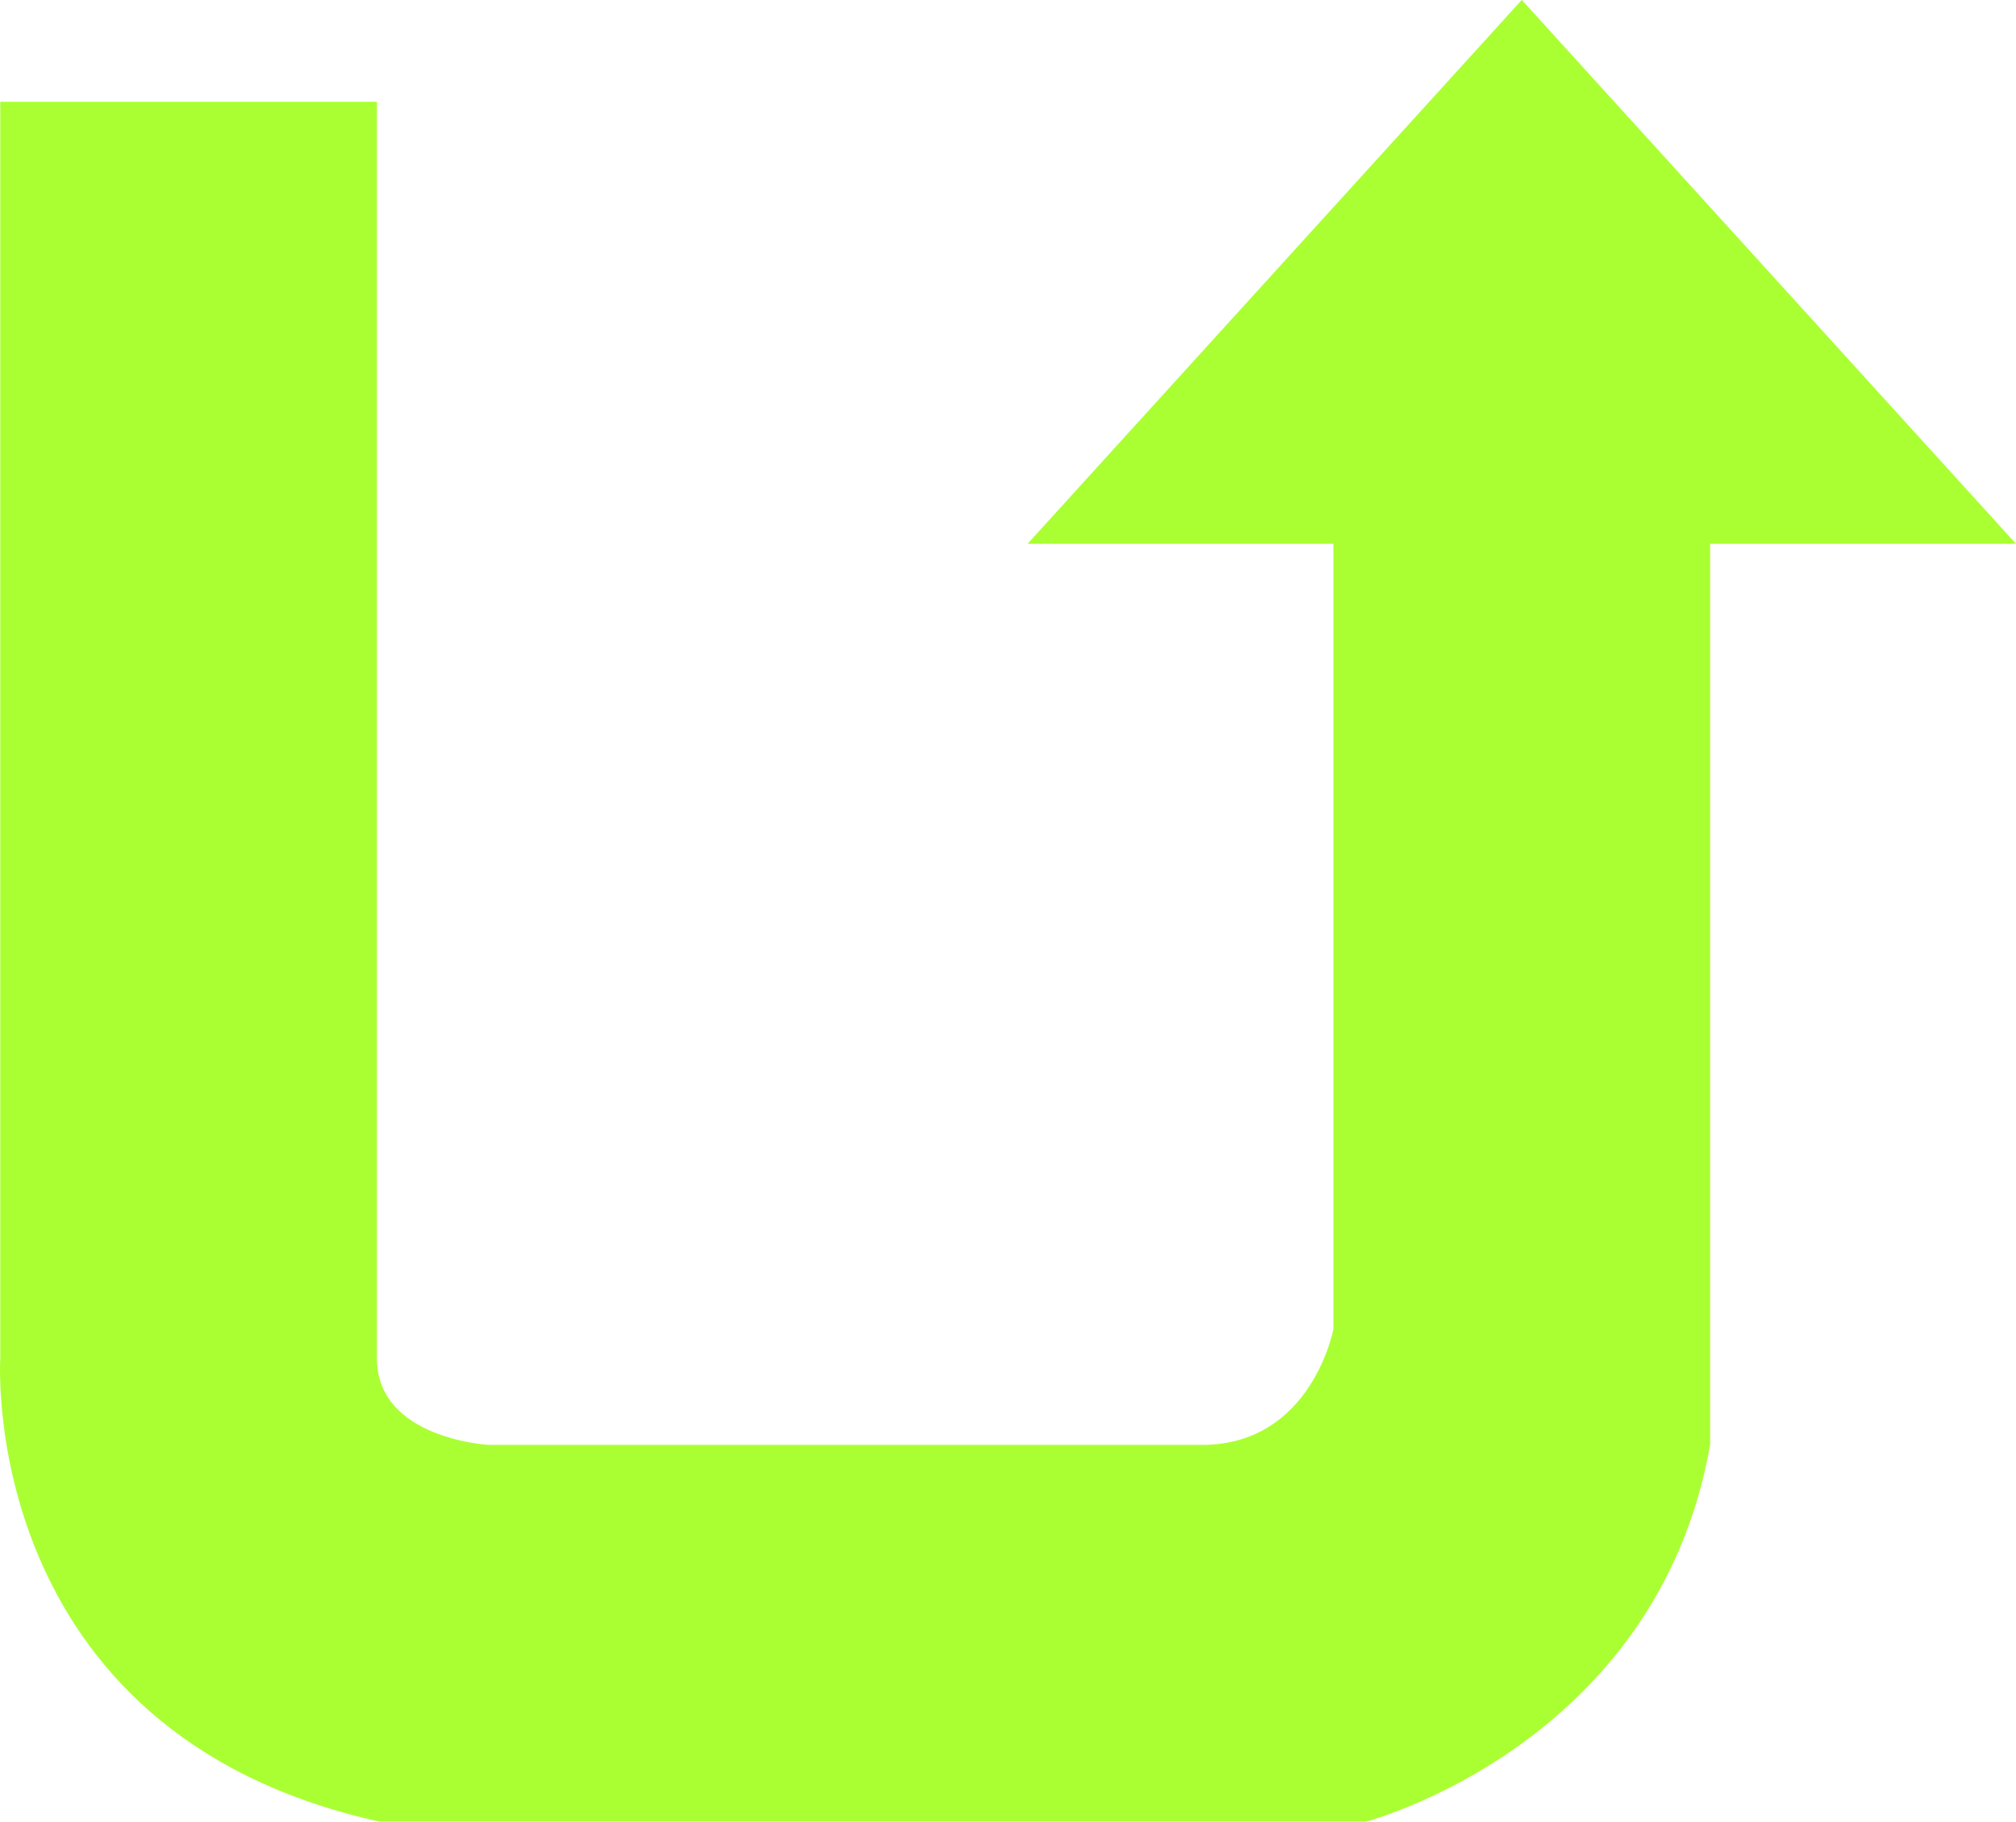
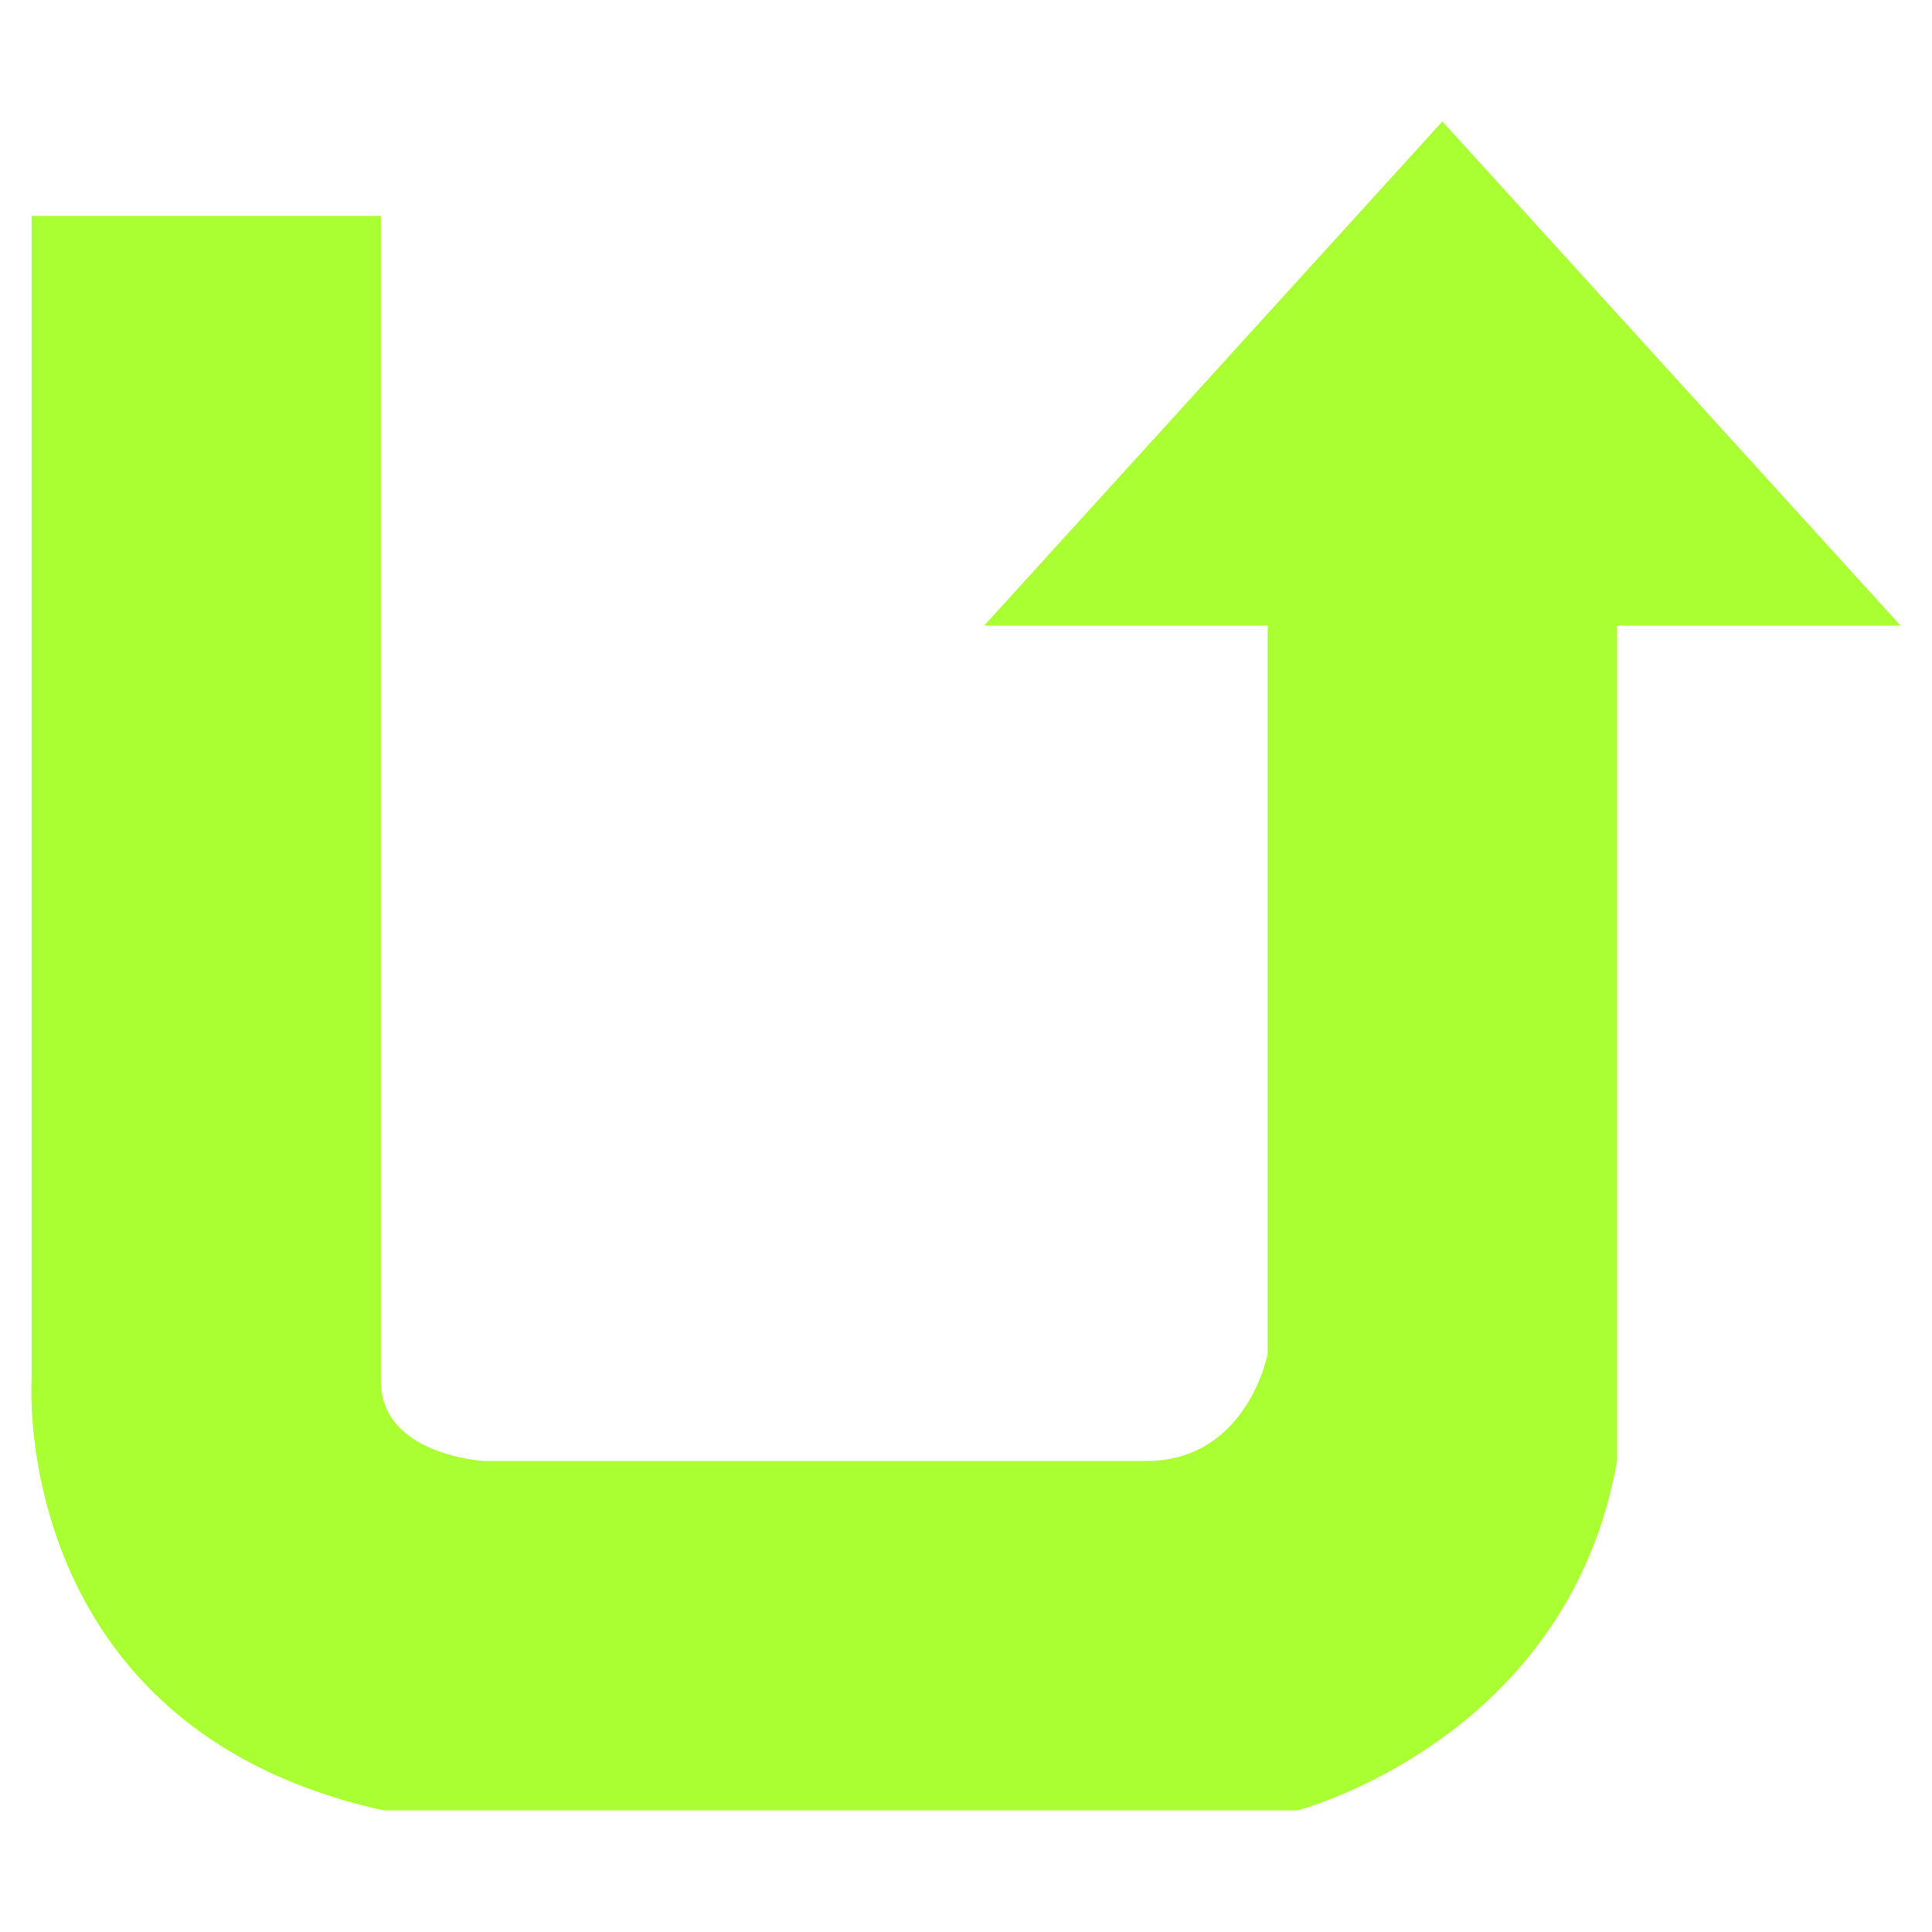
- <svg xmlns="http://www.w3.org/2000/svg" xml:space="preserve" width="111.626mm" height="100.851mm" version="1.1" style="shape-rendering:geometricPrecision; text-rendering:geometricPrecision; image-rendering:optimizeQuality; fill-rule:evenodd; clip-rule:evenodd" viewBox="0 0 471.8 426.26">
-   <defs>
-     <style type="text/css">
-    
-     .fil0 {fill:#AAFF32}
-    
-   </style>
-   </defs>
-   <g id="Слой_x0020_1">
-     <path class="fil0" d="M0.06 23.83l0 294.05c0,0 -5.53,87.63 88.85,108.37l230.68 0c0,0 68.19,-17.67 80.63,-88.17l0 -210.84 71.58 0 -57.83 -63.63 -57.83 -63.63 -57.83 63.63 -57.83 63.63 71.57 0 0 183.78c0,0 -5.1,27.06 -30.74,27.06l-167.01 0c0,0 -26.08,-1.43 -26.08,-20.21l0 -294.05 -88.17 0z" />
-   </g>
+ <svg xmlns="http://www.w3.org/2000/svg" width="512" height="512" viewBox="0 0 512 512">
+   <path fill="#AAFF32" transform="translate(8.3,32.2) scale(1.05)" d="M0.06 23.83l0 294.05c0,0 -5.53,87.63 88.85,108.37l230.68 0c0,0 68.19,-17.67 80.63,-88.17l0 -210.84 71.58 0 -57.83 -63.63 -57.83 -63.63 -57.83 63.63 -57.83 63.63 71.57 0 0 183.78c0,0 -5.1,27.06 -30.74,27.06l-167.01 0c0,0 -26.08,-1.43 -26.08,-20.21l0 -294.05 -88.17 0z" />
</svg>
